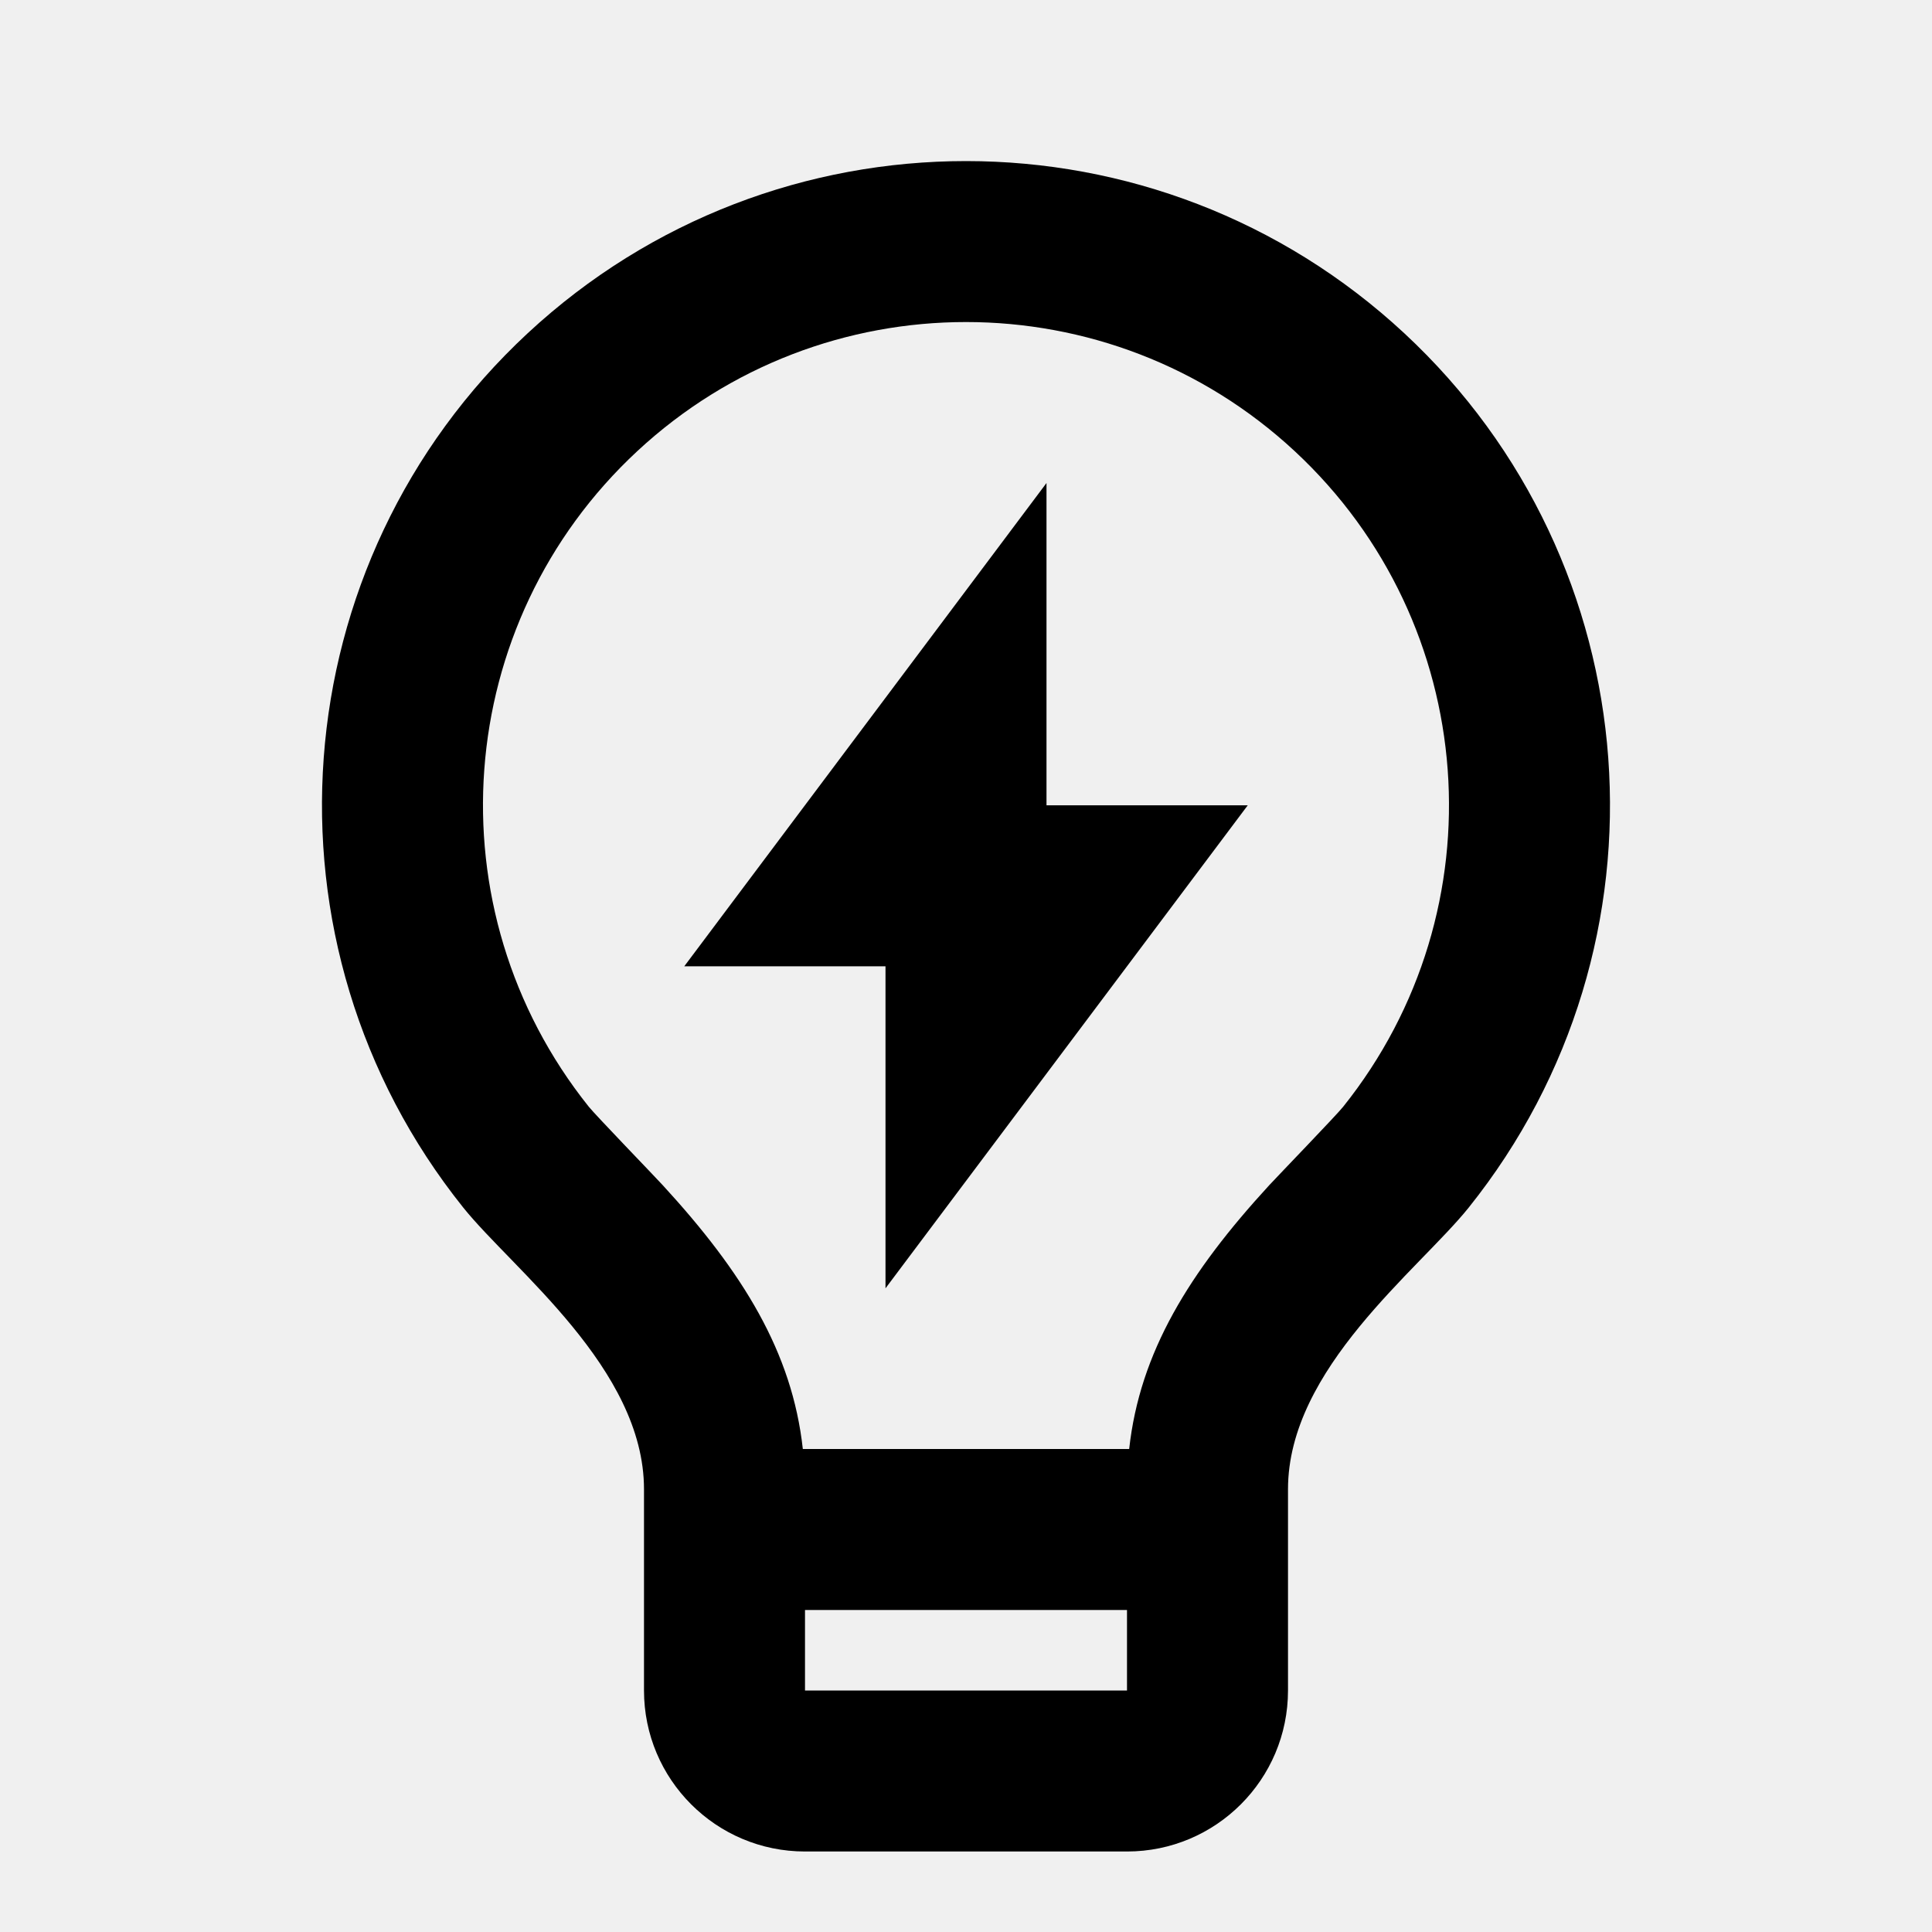
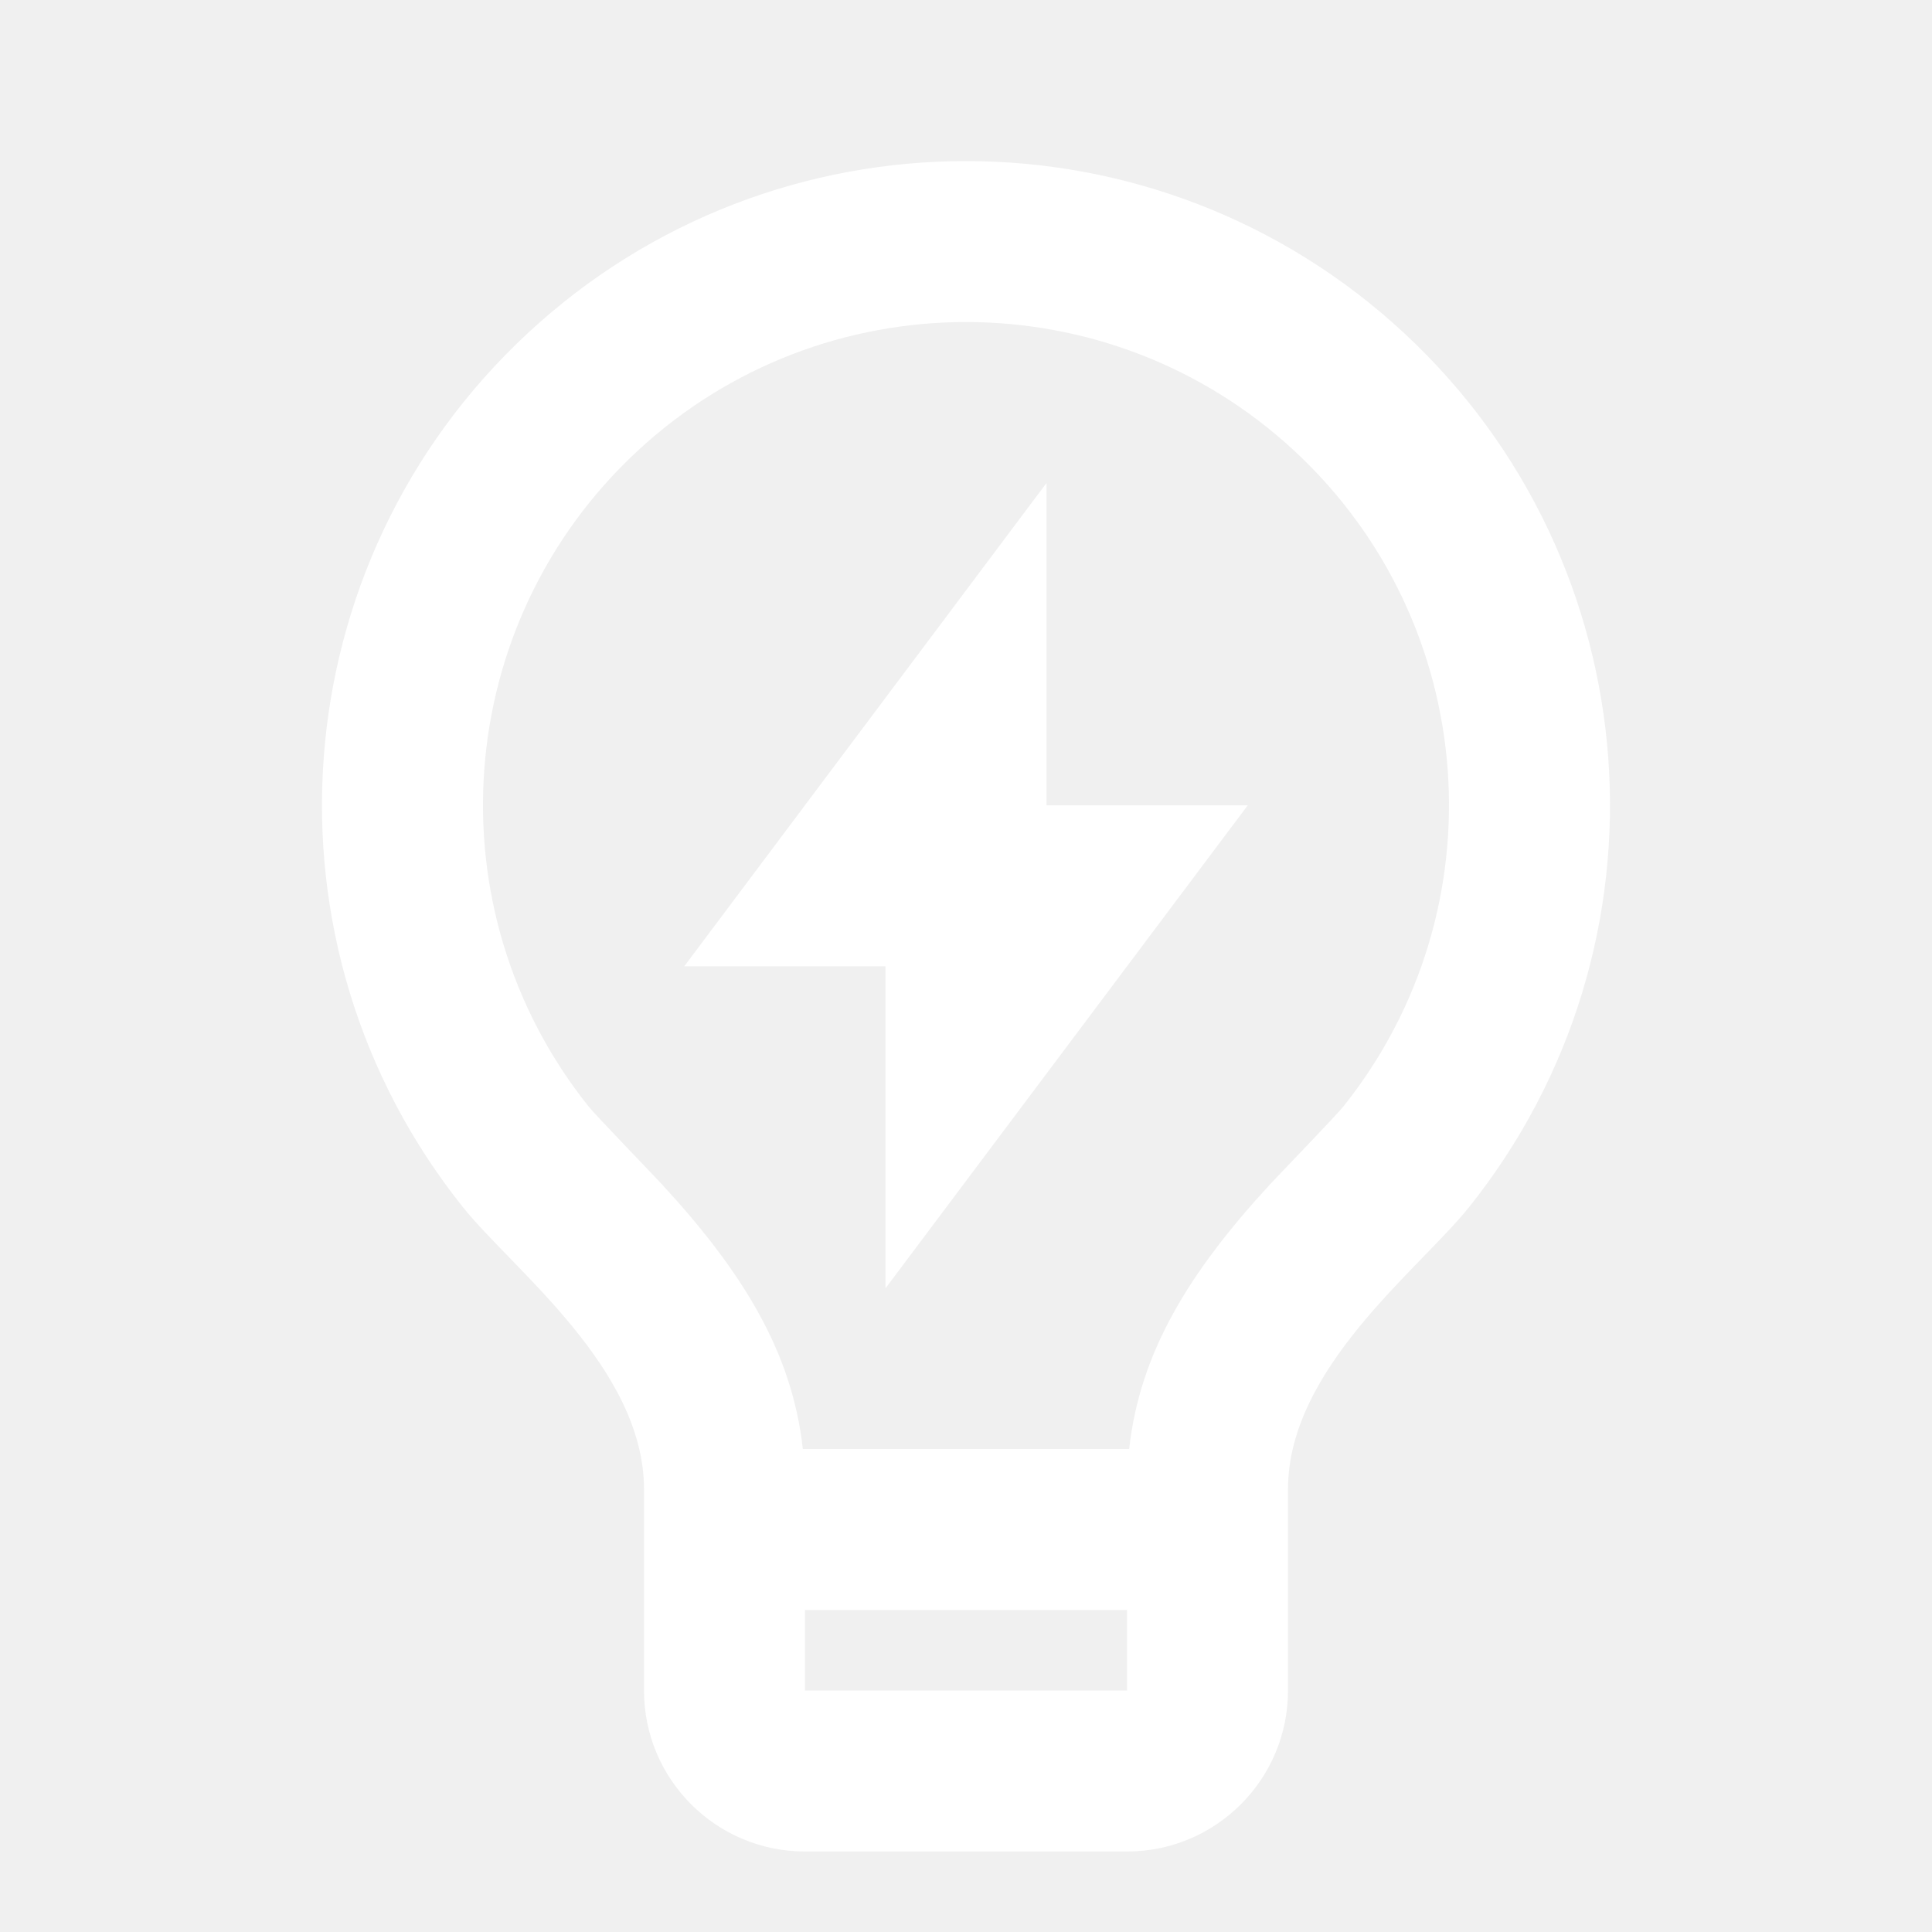
<svg xmlns="http://www.w3.org/2000/svg" viewBox="0 0 24 24" width="24" height="24">
  <path fill="none" d="M0 0h24v24H0z" />
-   <path d="M9.973 18h4.054c.132-1.202.745-2.194 1.74-3.277.113-.122.832-.867.917-.973a6 6 0 1 0-9.37-.002c.086.107.807.853.918.974.996 1.084 1.609 2.076 1.741 3.278zM14 20h-4v1h4v-1zm-8.246-5a8 8 0 1 1 12.49.002C17.624 15.774 16 17 16 18.5V21a2 2 0 0 1-2 2h-4a2 2 0 0 1-2-2v-2.5C8 17 6.375 15.774 5.754 15zM13 10.004h2.5l-4.5 6v-4H8.5L13 6v4.005z" fill="#000" />
+   <path d="M9.973 18h4.054c.132-1.202.745-2.194 1.74-3.277.113-.122.832-.867.917-.973a6 6 0 1 0-9.37-.002c.086.107.807.853.918.974.996 1.084 1.609 2.076 1.741 3.278zM14 20h-4v1h4v-1zm-8.246-5a8 8 0 1 1 12.49.002C17.624 15.774 16 17 16 18.5V21a2 2 0 0 1-2 2h-4a2 2 0 0 1-2-2v-2.5C8 17 6.375 15.774 5.754 15zM13 10.004h2.5l-4.5 6v-4H8.5L13 6v4.005z" fill="#FFFFFF" />
</svg>
